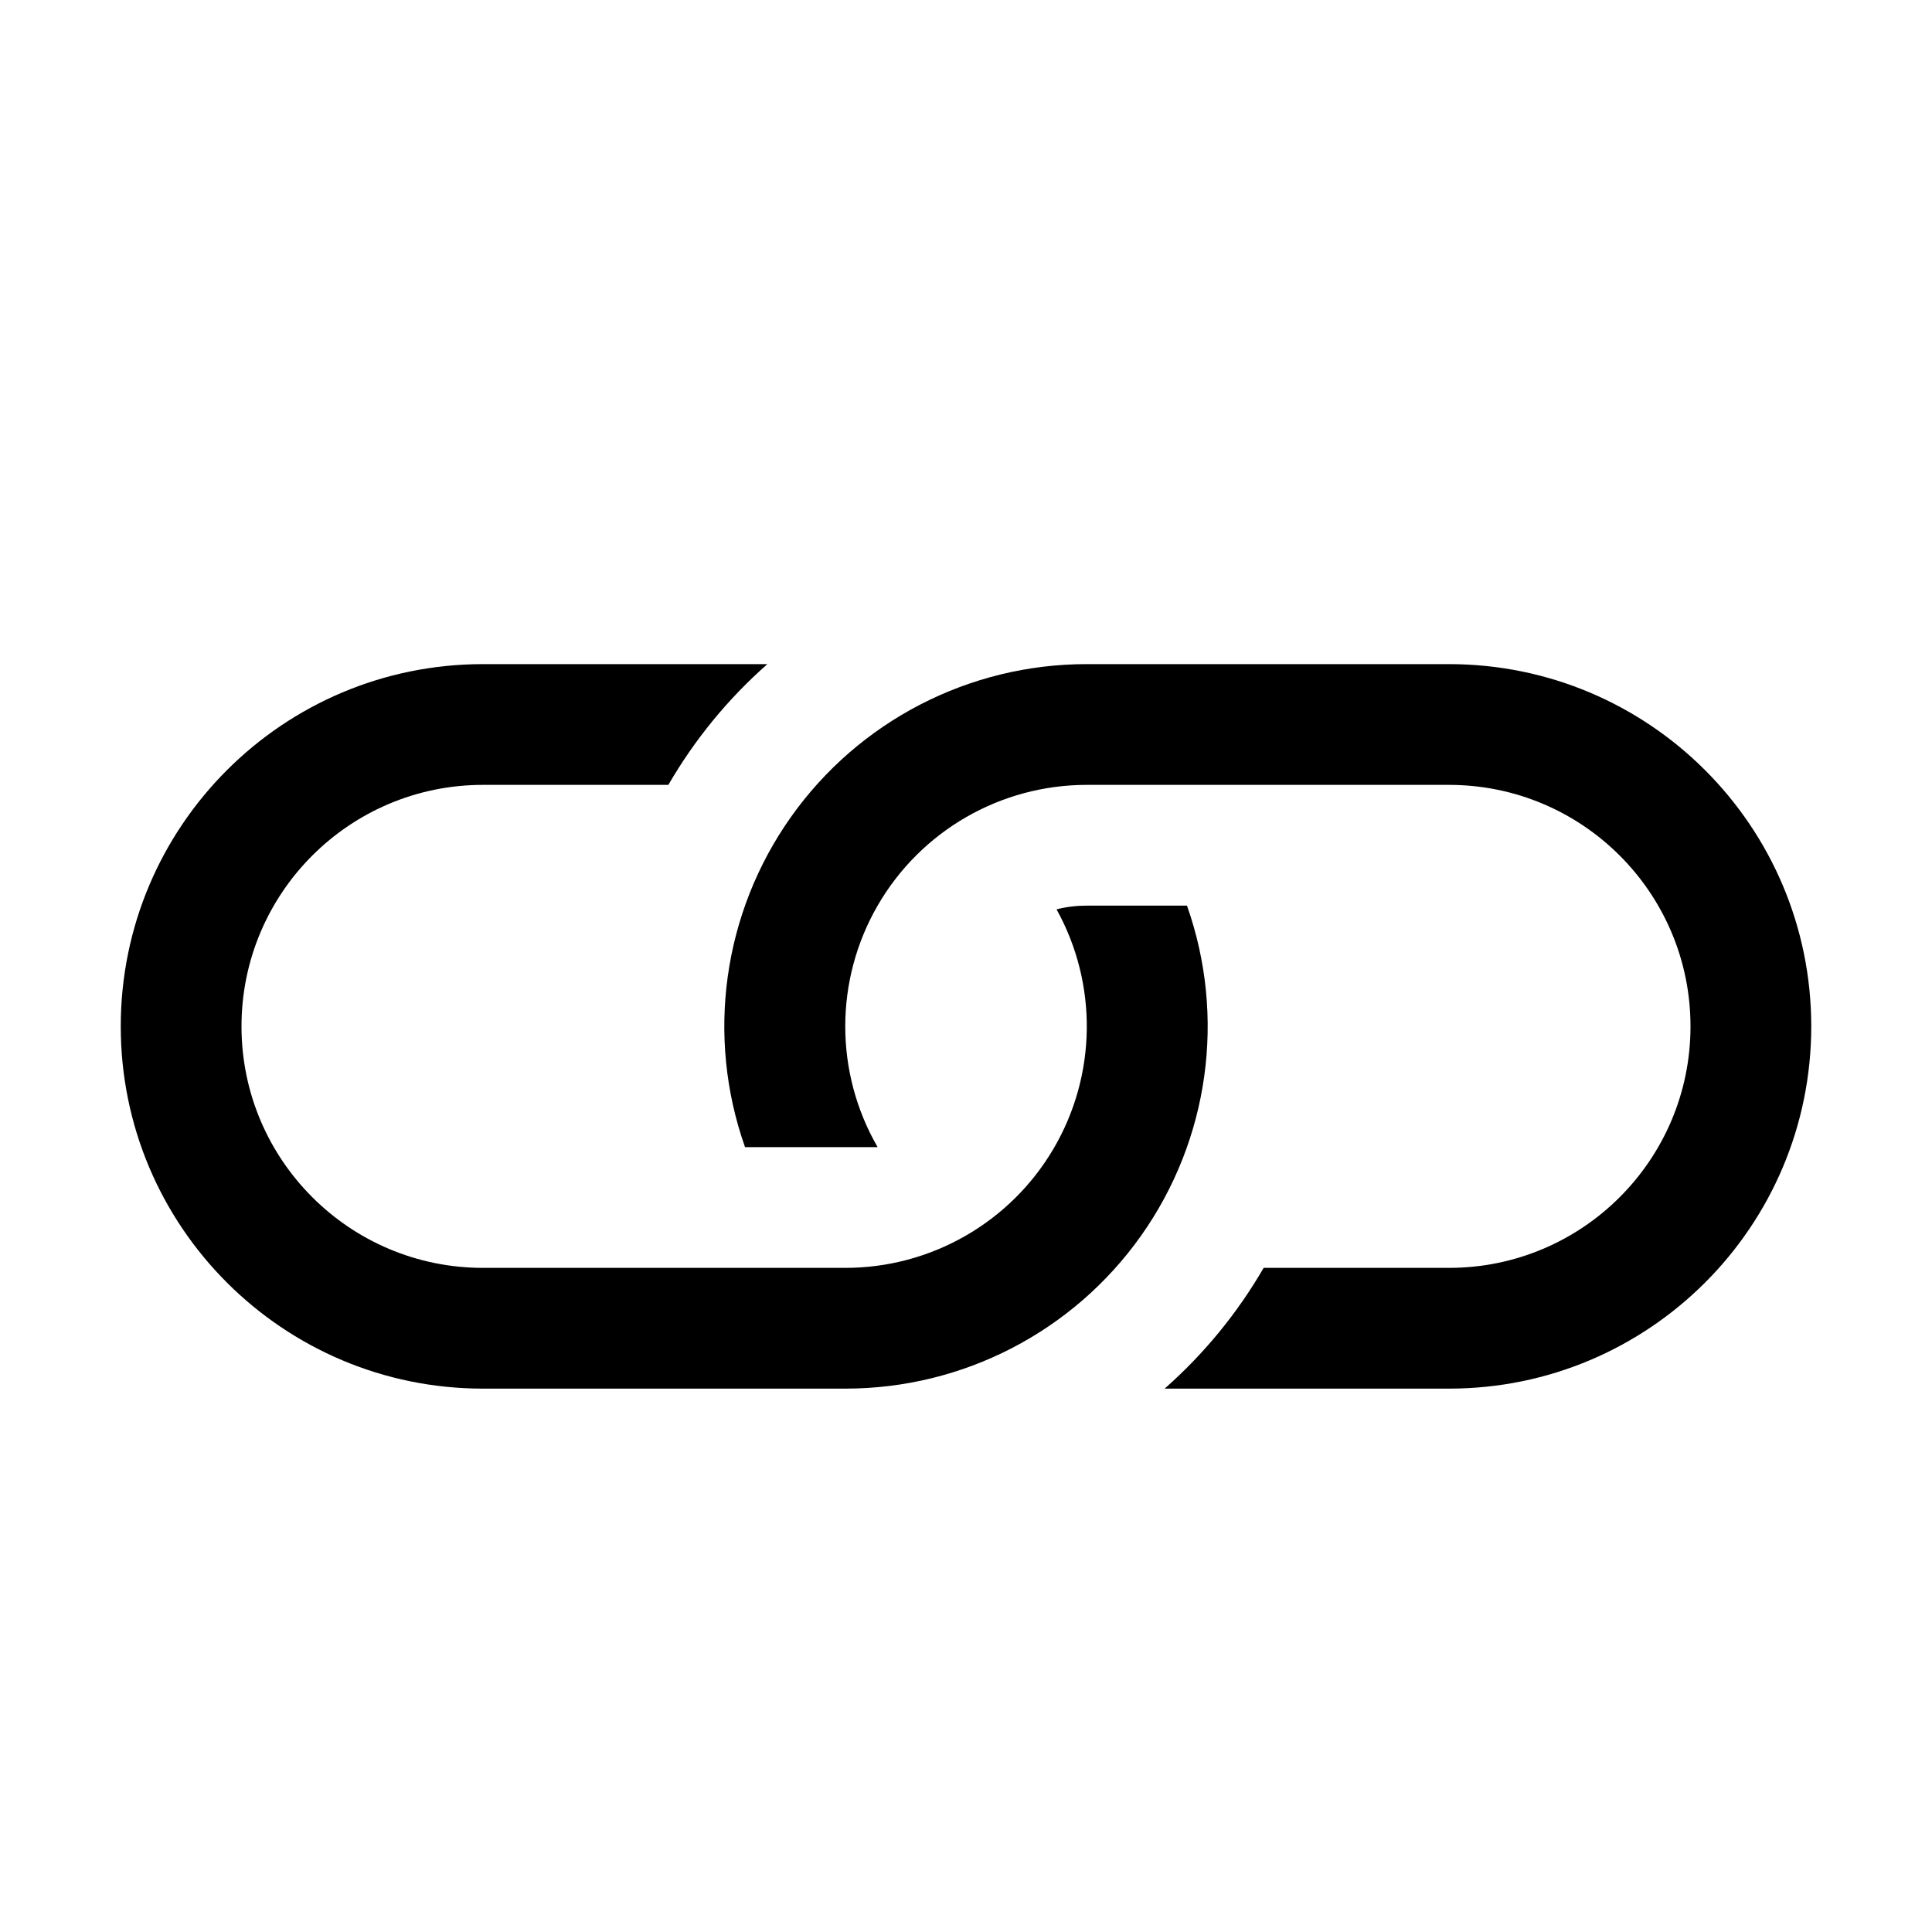
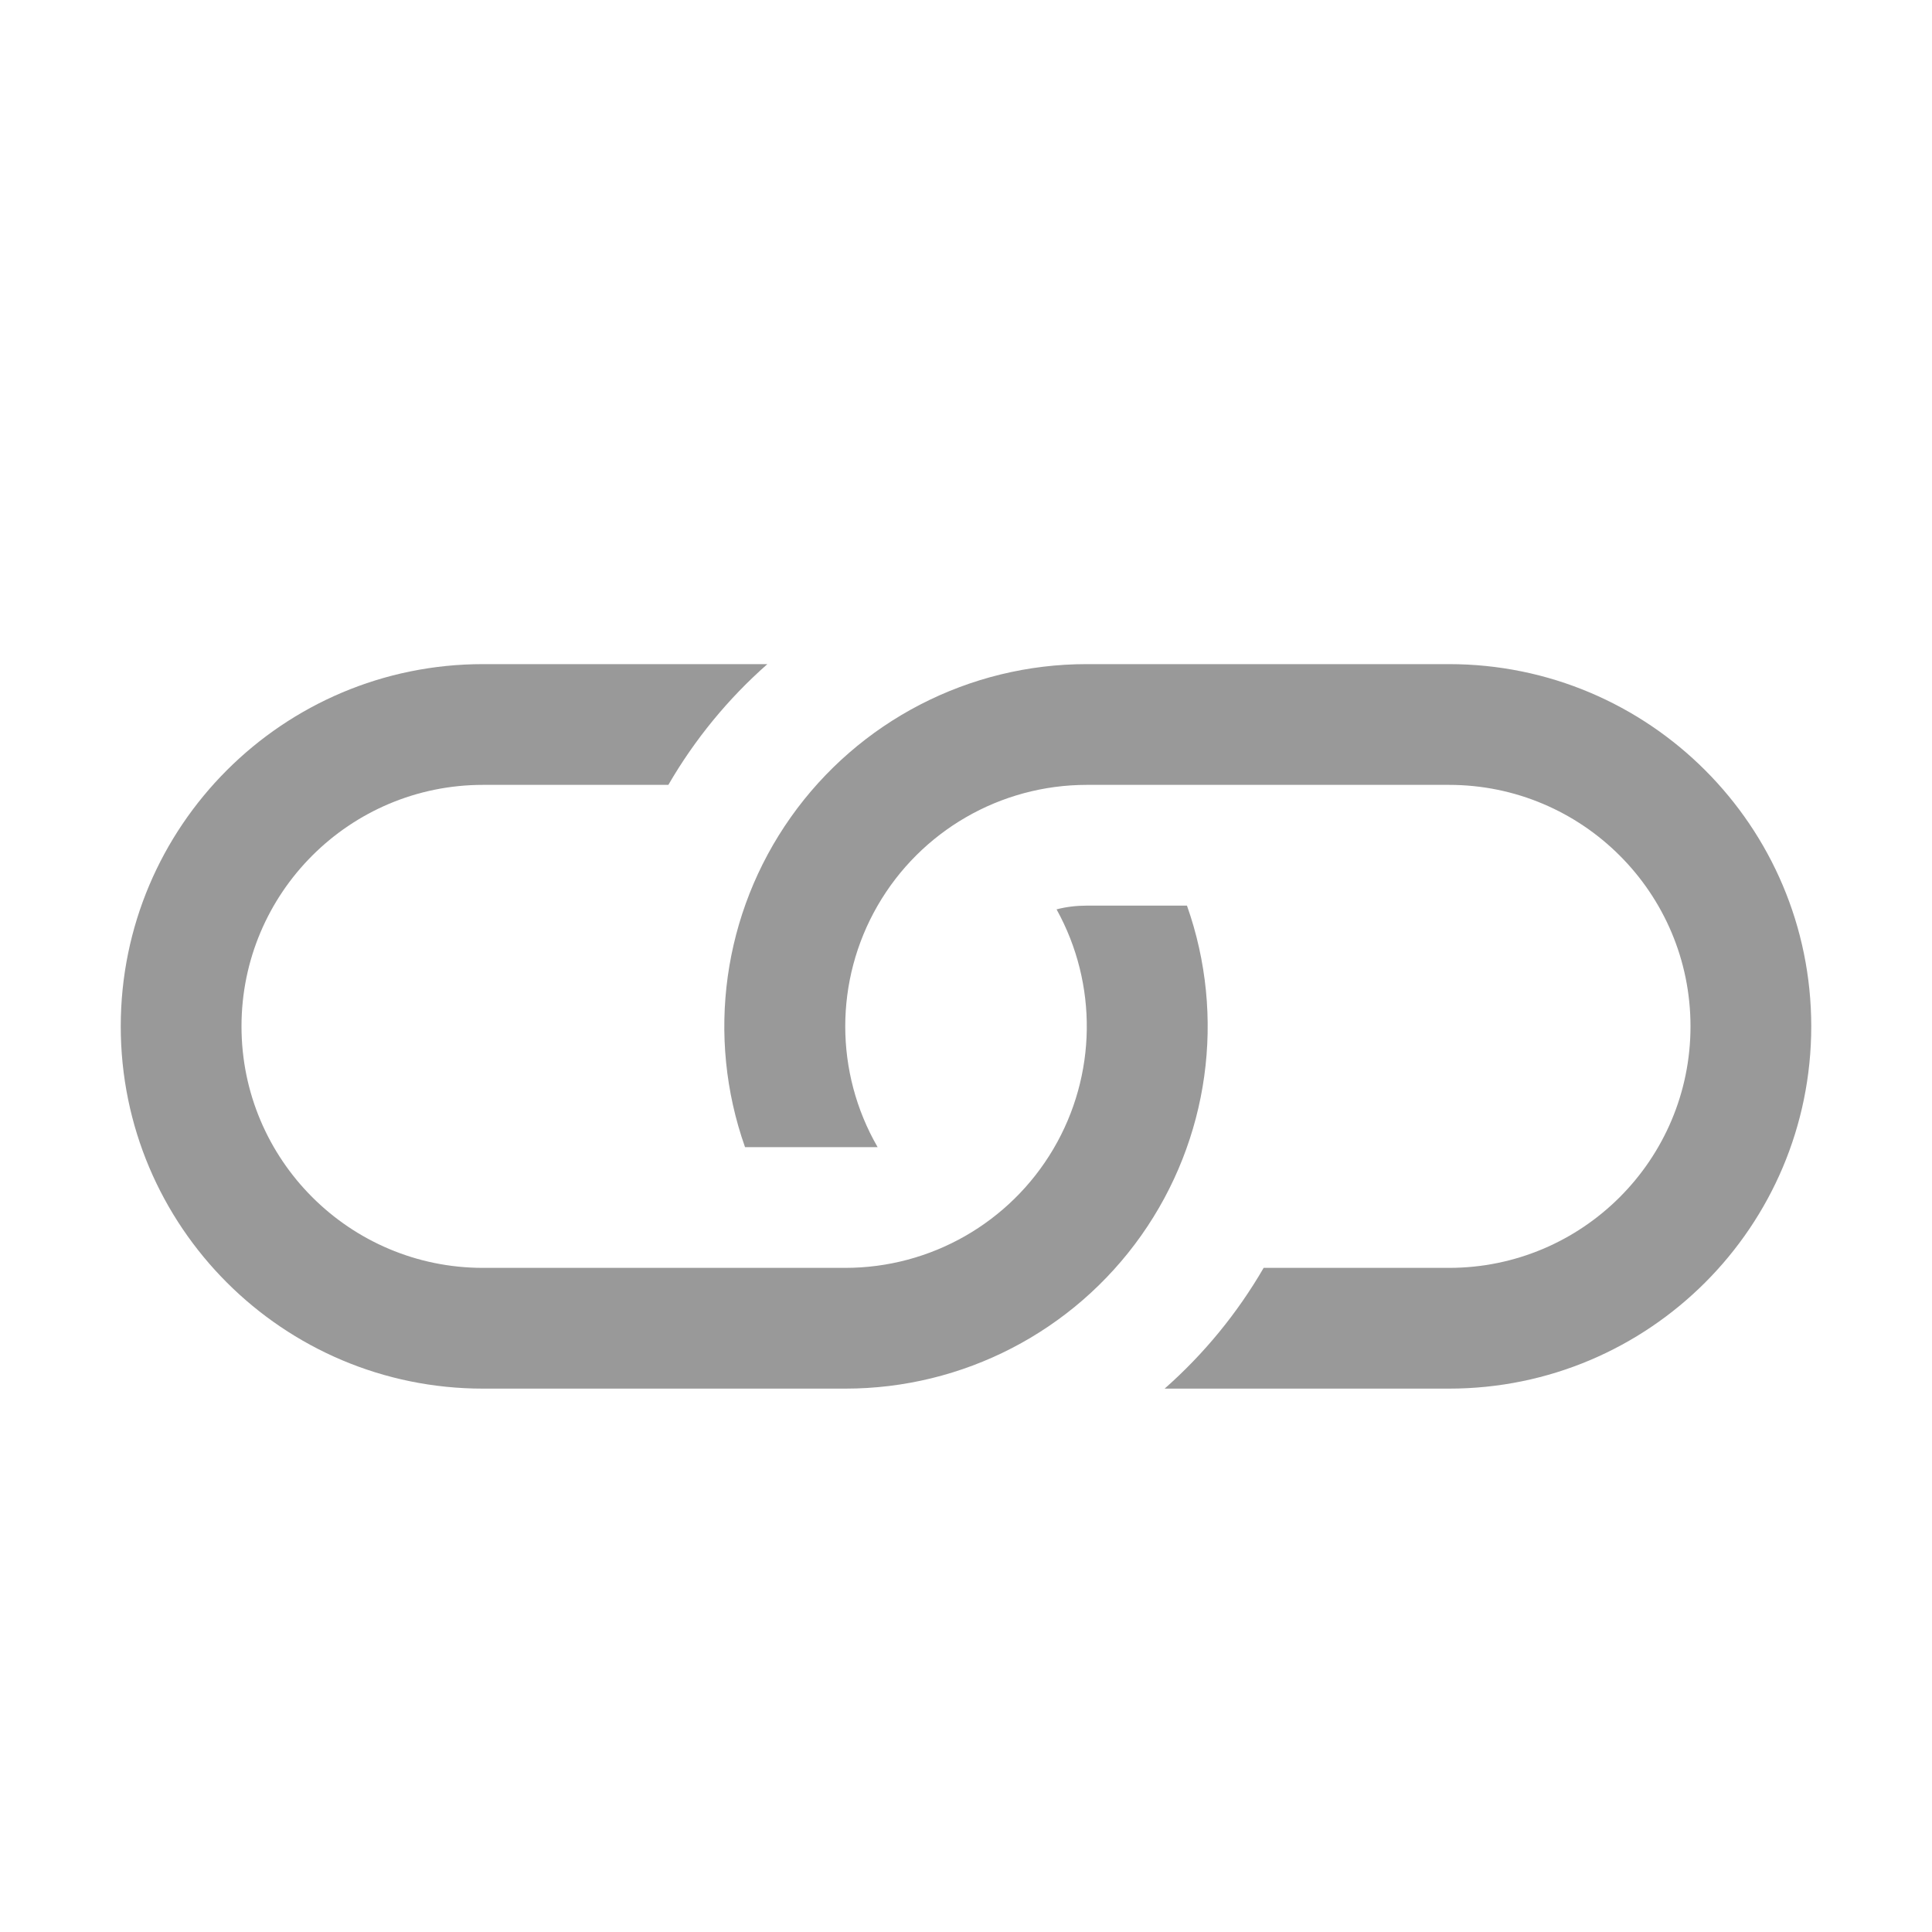
- <svg xmlns="http://www.w3.org/2000/svg" width="16" height="16" fill="currentColor" class="bi bi-link" viewBox="0 0 16 16">
+ <svg xmlns="http://www.w3.org/2000/svg" width="16" height="16" fill="#999" class="bi bi-link" viewBox="0 0 16 16">
  <path d="M6.354 5.5H4a3 3 0 0 0 0 6h3a3 3 0 0 0 2.83-4H9c-.086 0-.17.01-.25.031A2 2 0 0 1 7 10.5H4a2 2 0 1 1 0-4h1.535c.218-.376.495-.714.82-1z" />
  <path d="M9 5.5a3 3 0 0 0-2.83 4h1.098A2 2 0 0 1 9 6.5h3a2 2 0 1 1 0 4h-1.535a4.02 4.02 0 0 1-.82 1H12a3 3 0 1 0 0-6H9z" />
</svg>
